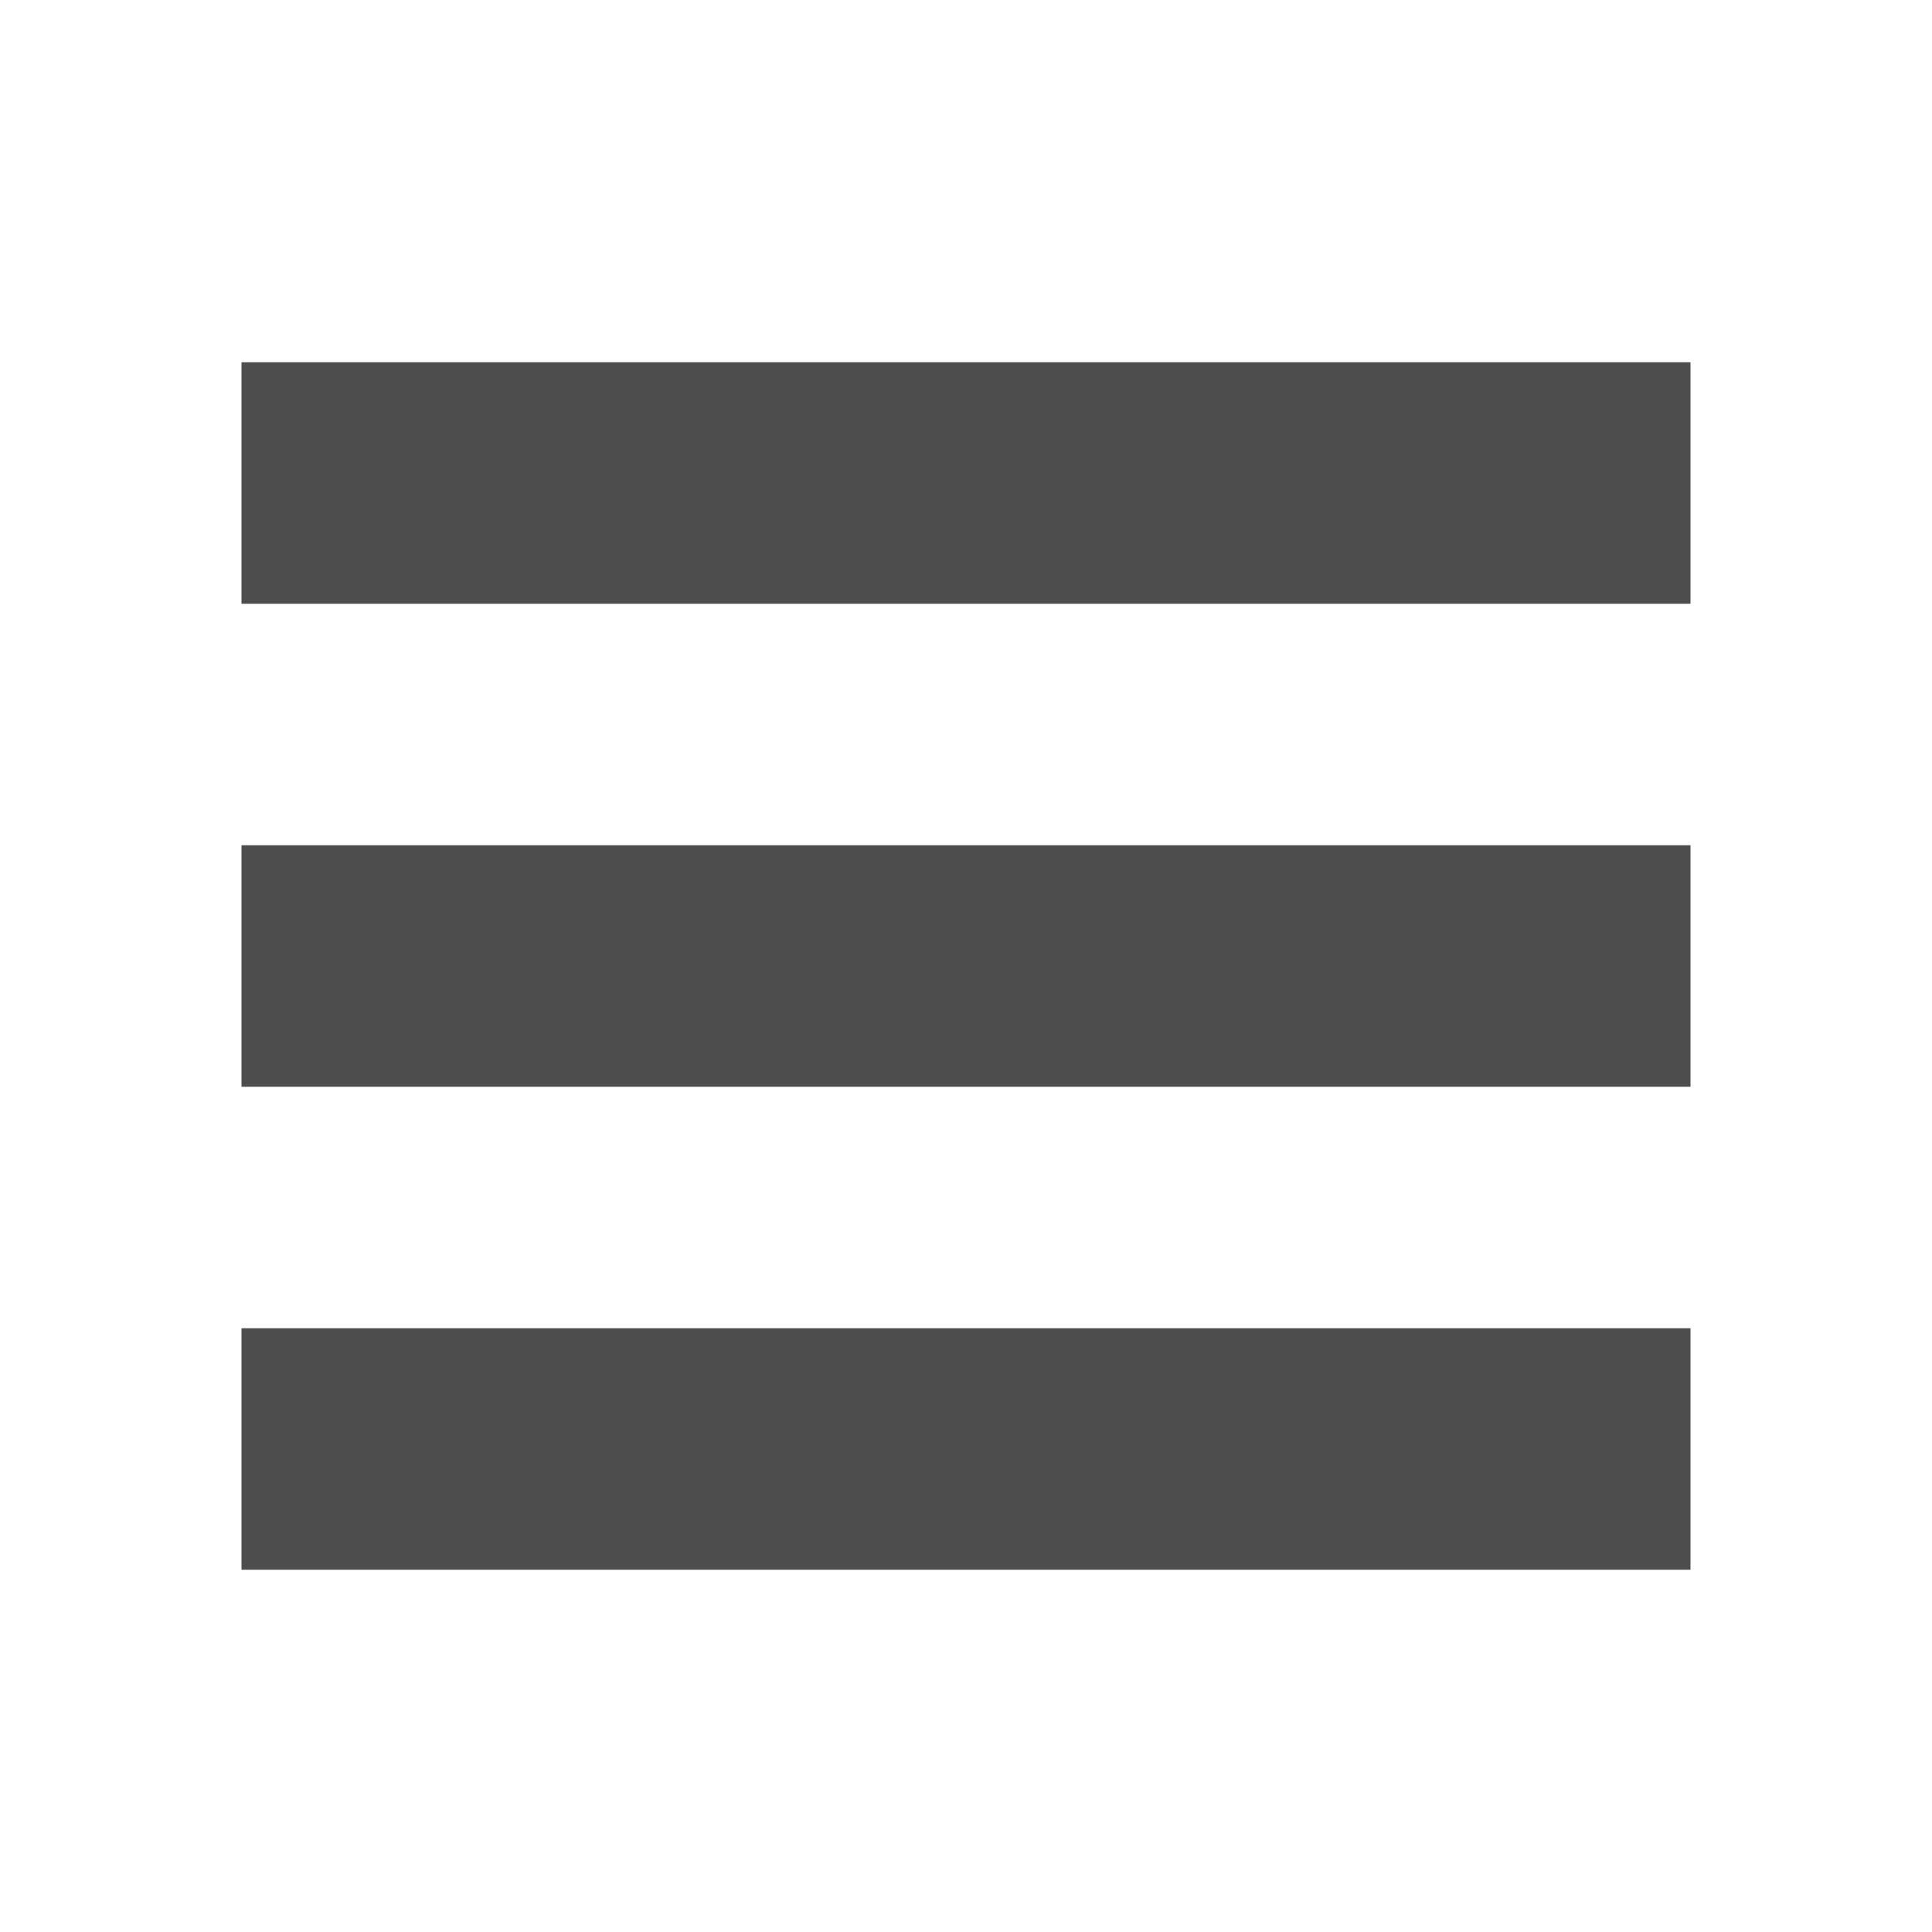
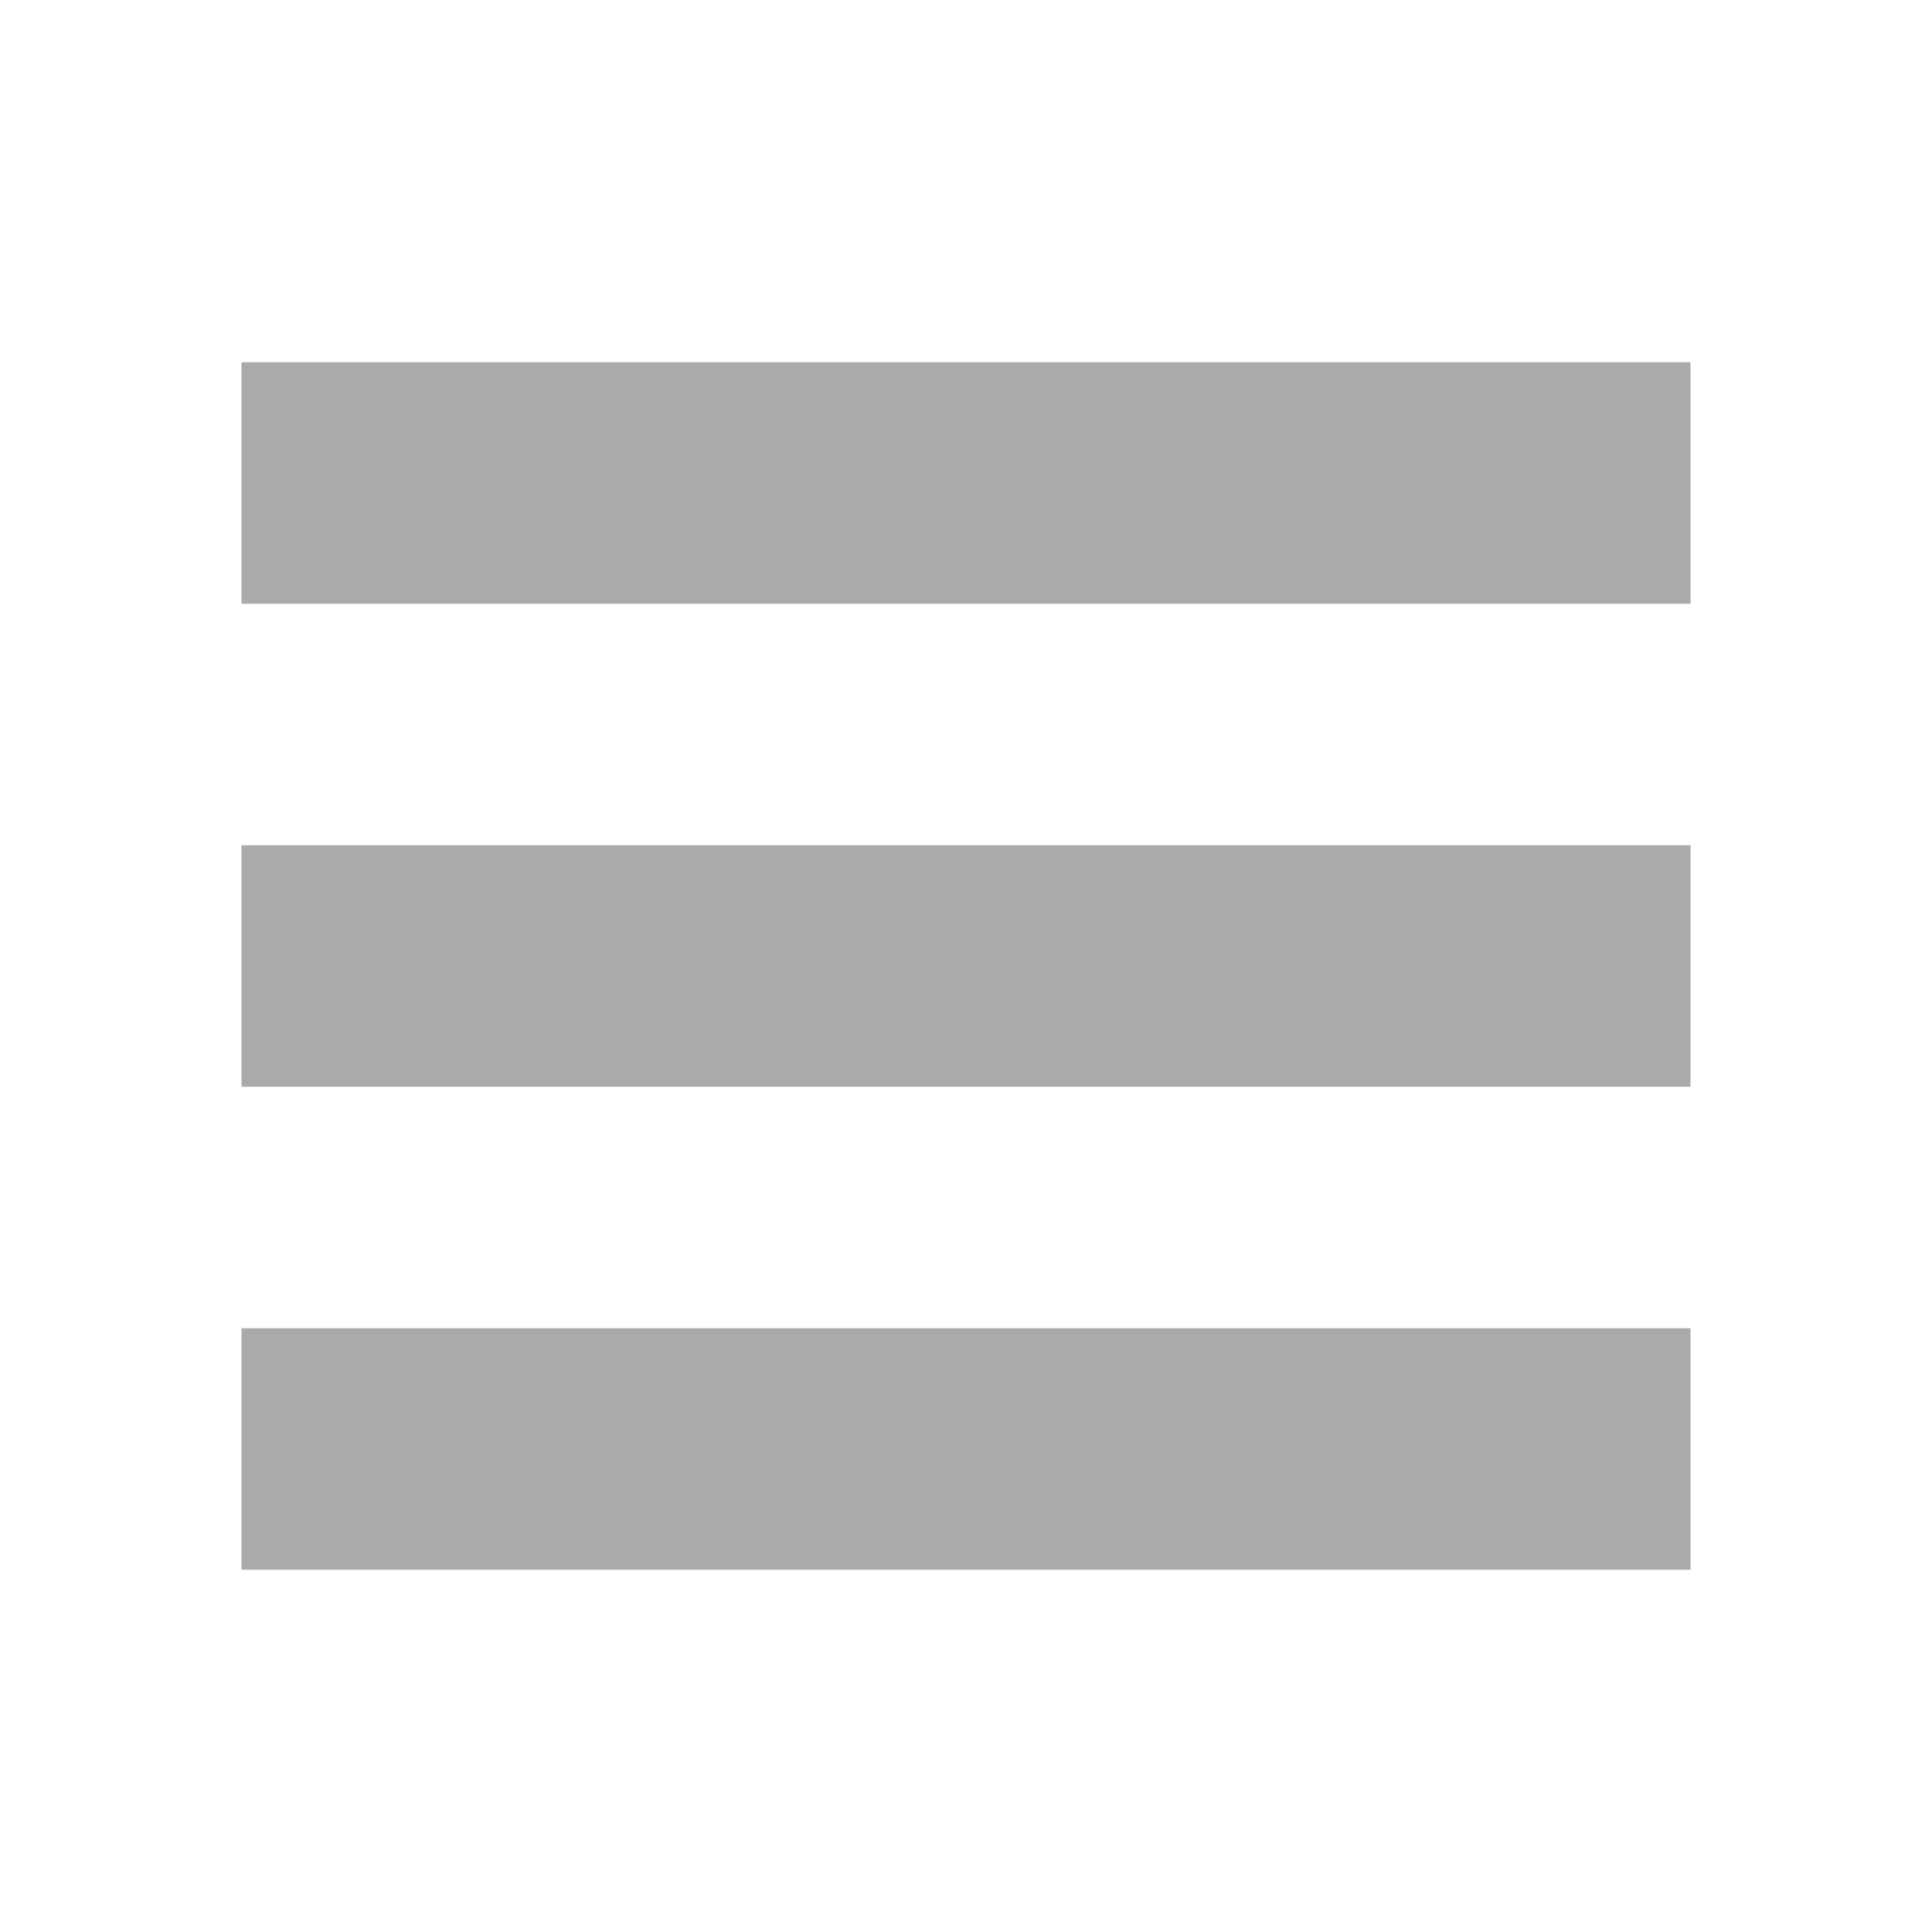
<svg xmlns="http://www.w3.org/2000/svg" viewBox="0 0 16 16">
-   <defs id="defs3051">
-     <style type="text/css" id="current-color-scheme">
-       .ColorScheme-Text {
-         color:#4d4d4d;
-       }
-       </style>
-   </defs>
-   <path style="fill:currentColor;fill-opacity:1;stroke:none" d="M 2 3 L 2 5 L 14 5 L 14 3 L 2 3 z M 2 7 L 2 9 L 14 9 L 14 7 L 2 7 z M 2 11 L 2 13 L 14 13 L 14 11 L 2 11 z " class="ColorScheme-Text" />
+   <path style="fill:#AAAAAA;fill-opacity:1;stroke:none" d="M 2 3 L 2 5 L 14 5 L 14 3 Z M 2 7 L 2 9 L 14 9 L 14 7 Z M 2 11 L 2 13 L 14 13 L 14 11 Z" />
</svg>
